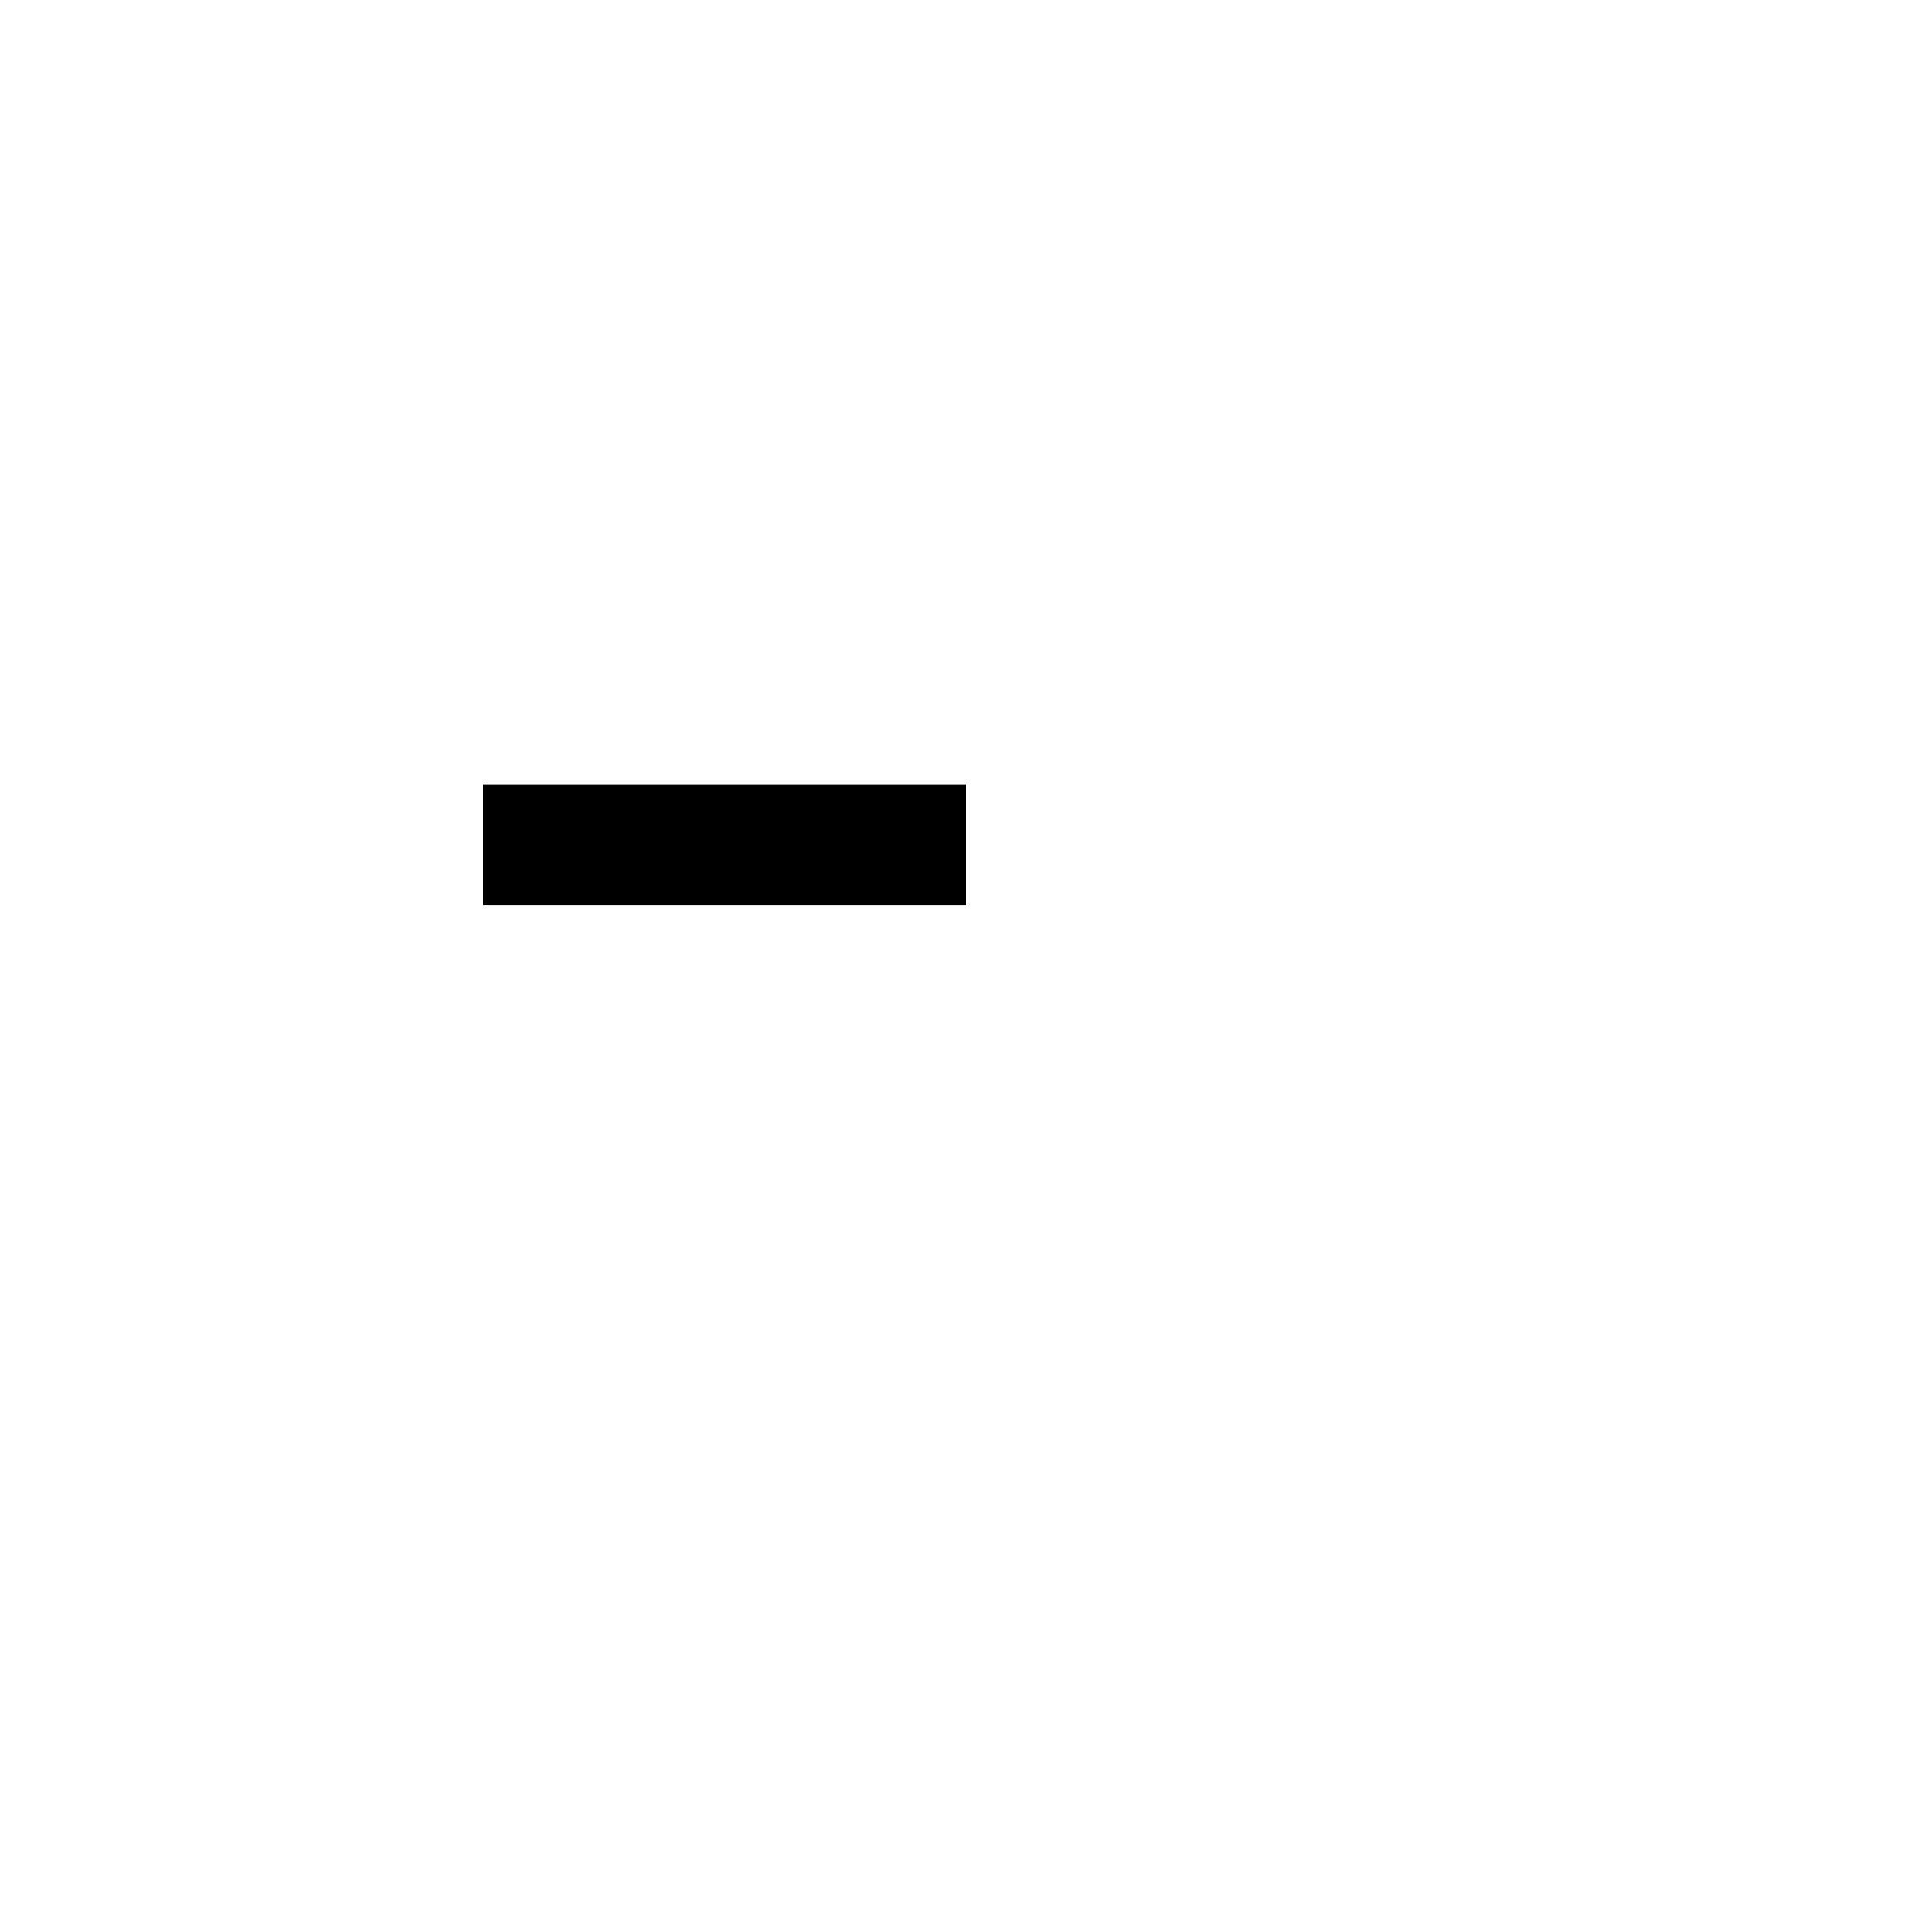
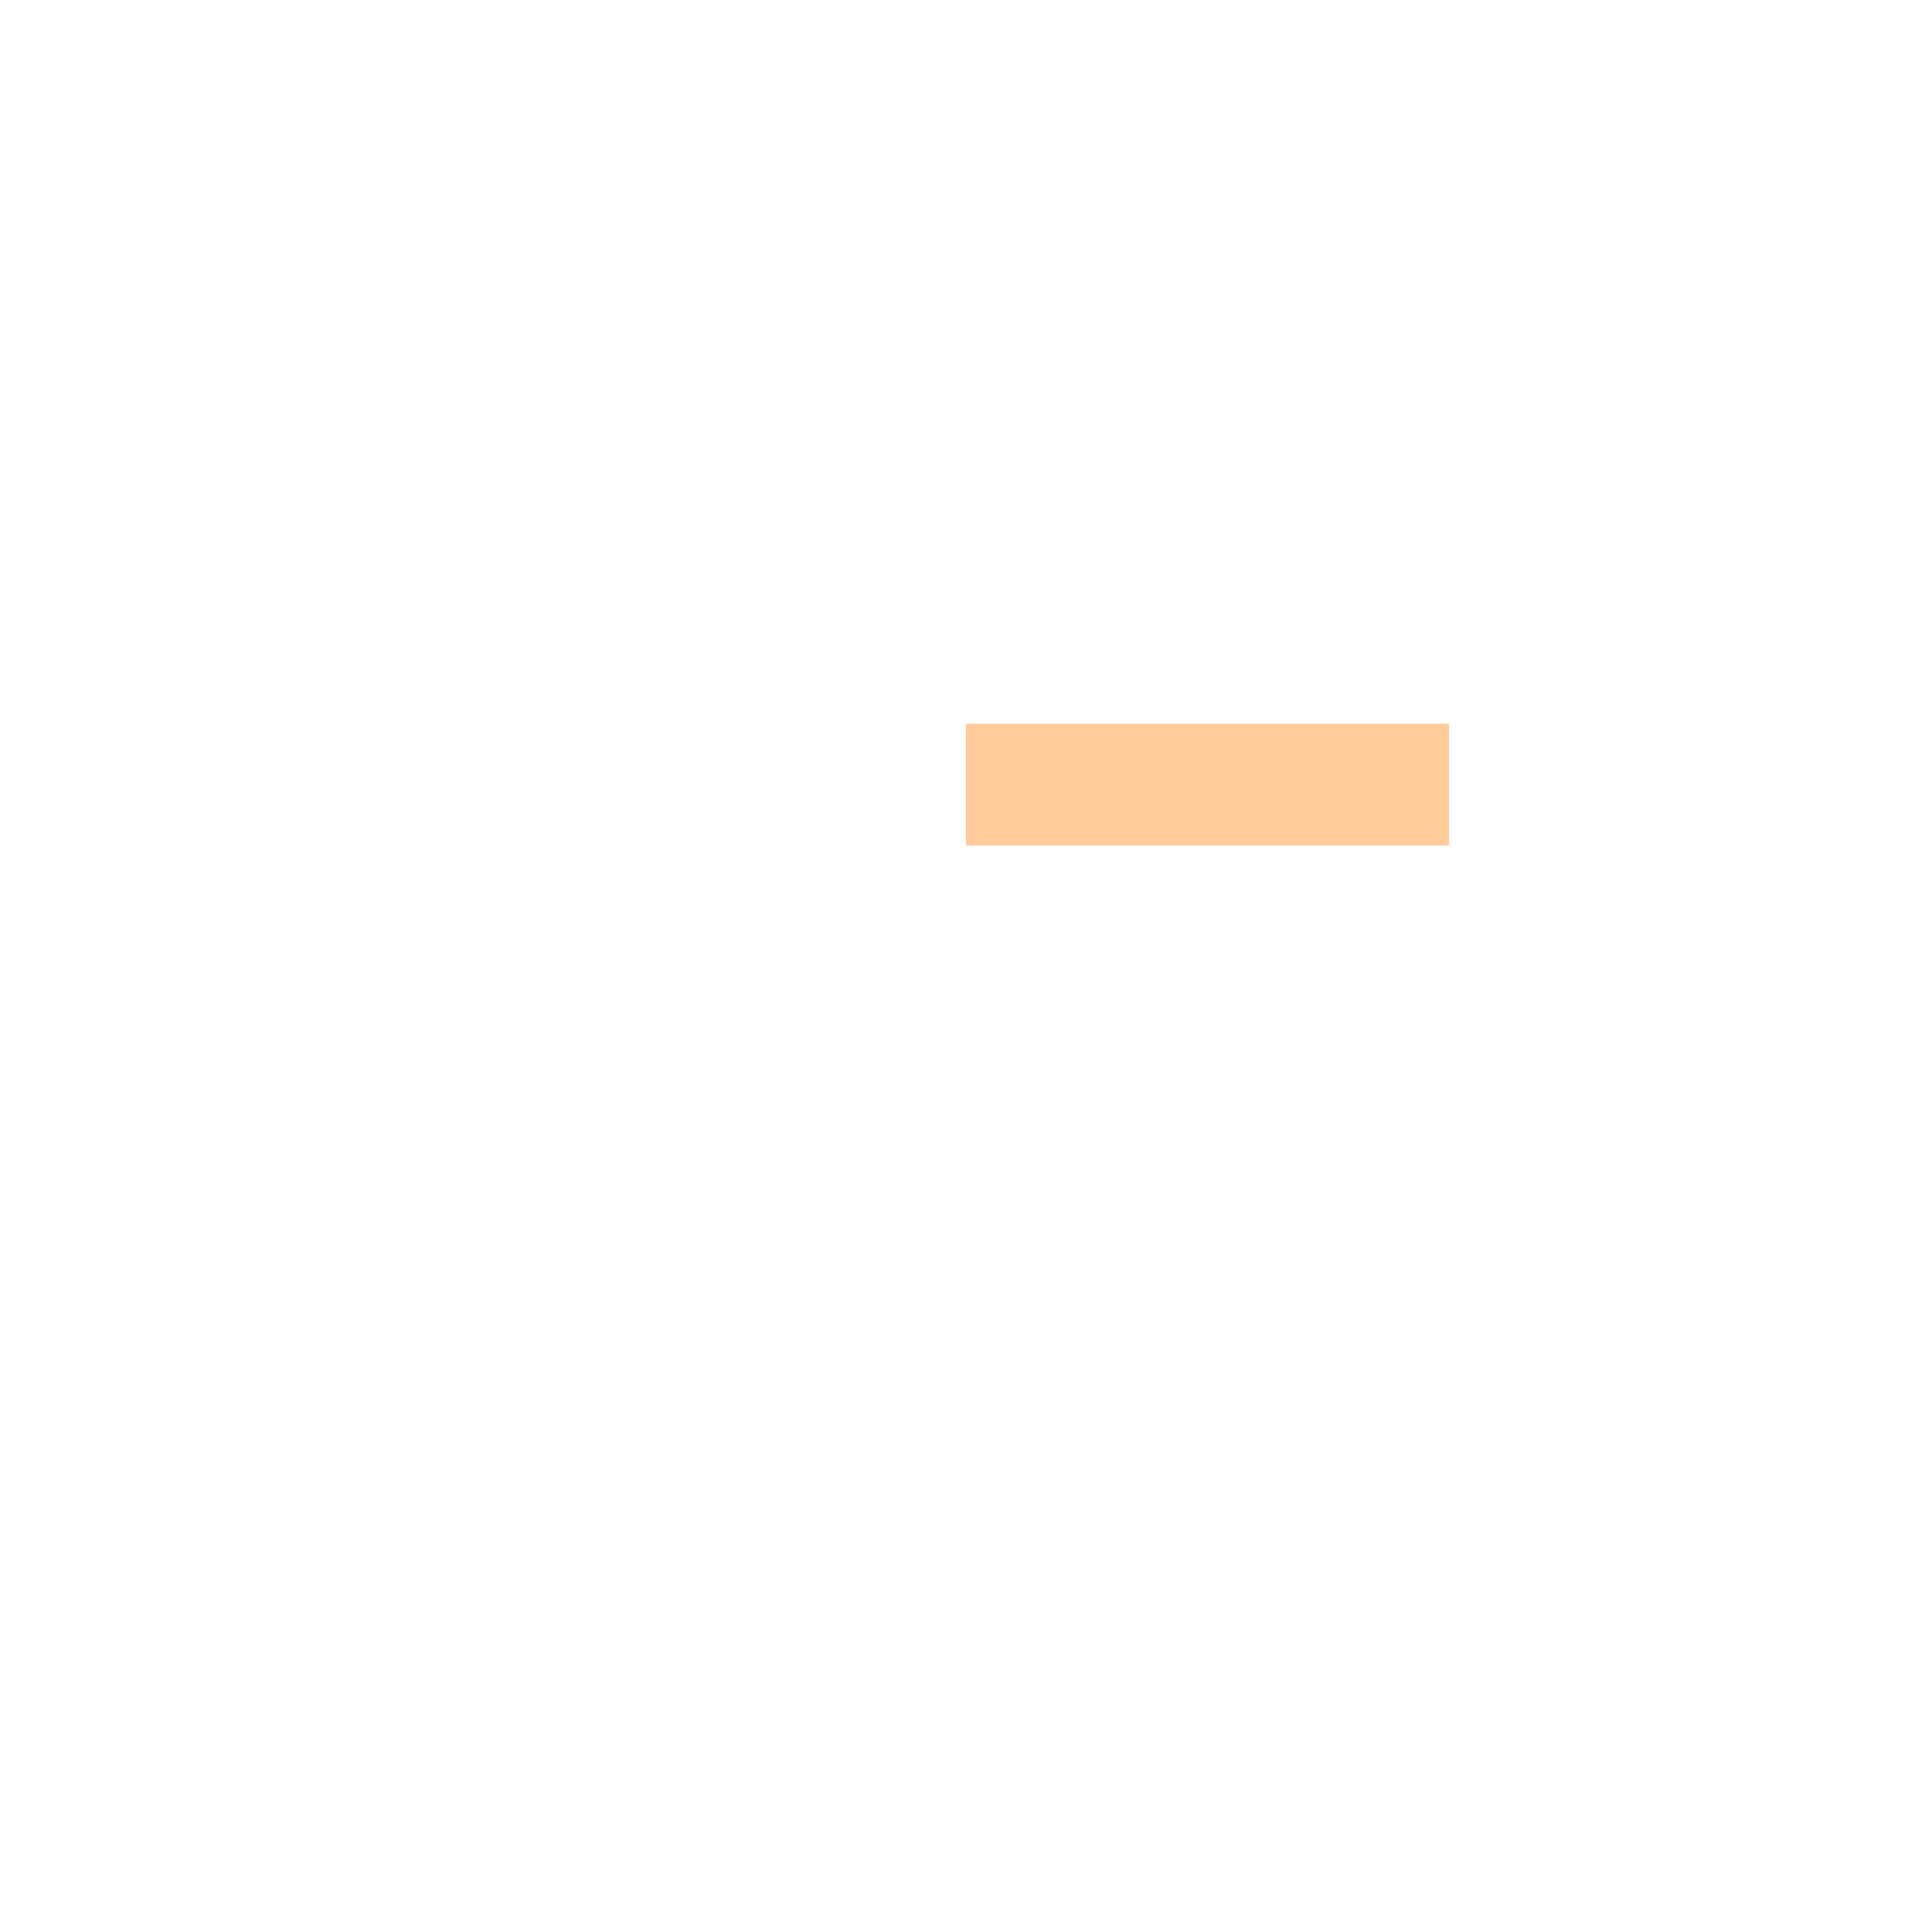
<svg xmlns="http://www.w3.org/2000/svg" xml:space="preserve" width="1300px" height="1300px" version="1.0" style="shape-rendering:geometricPrecision; text-rendering:geometricPrecision; image-rendering:optimizeQuality; fill-rule:evenodd; clip-rule:evenodd" viewBox="0 0 1300 1056">
  <defs>
    <style type="text/css">
   
-     .fil0 {fill:black}
+     .fil0 {fill:#FFCC99}
   
  </style>
  </defs>
  <g id="_100:master">
-     <path class="fil0" d="M650 487l-325 0 0 -81 325 0 0 81z" />
+     <path class="fil0" d="M975 447l-325 0 0 -82 325 0 0 82z" />
  </g>
</svg>
